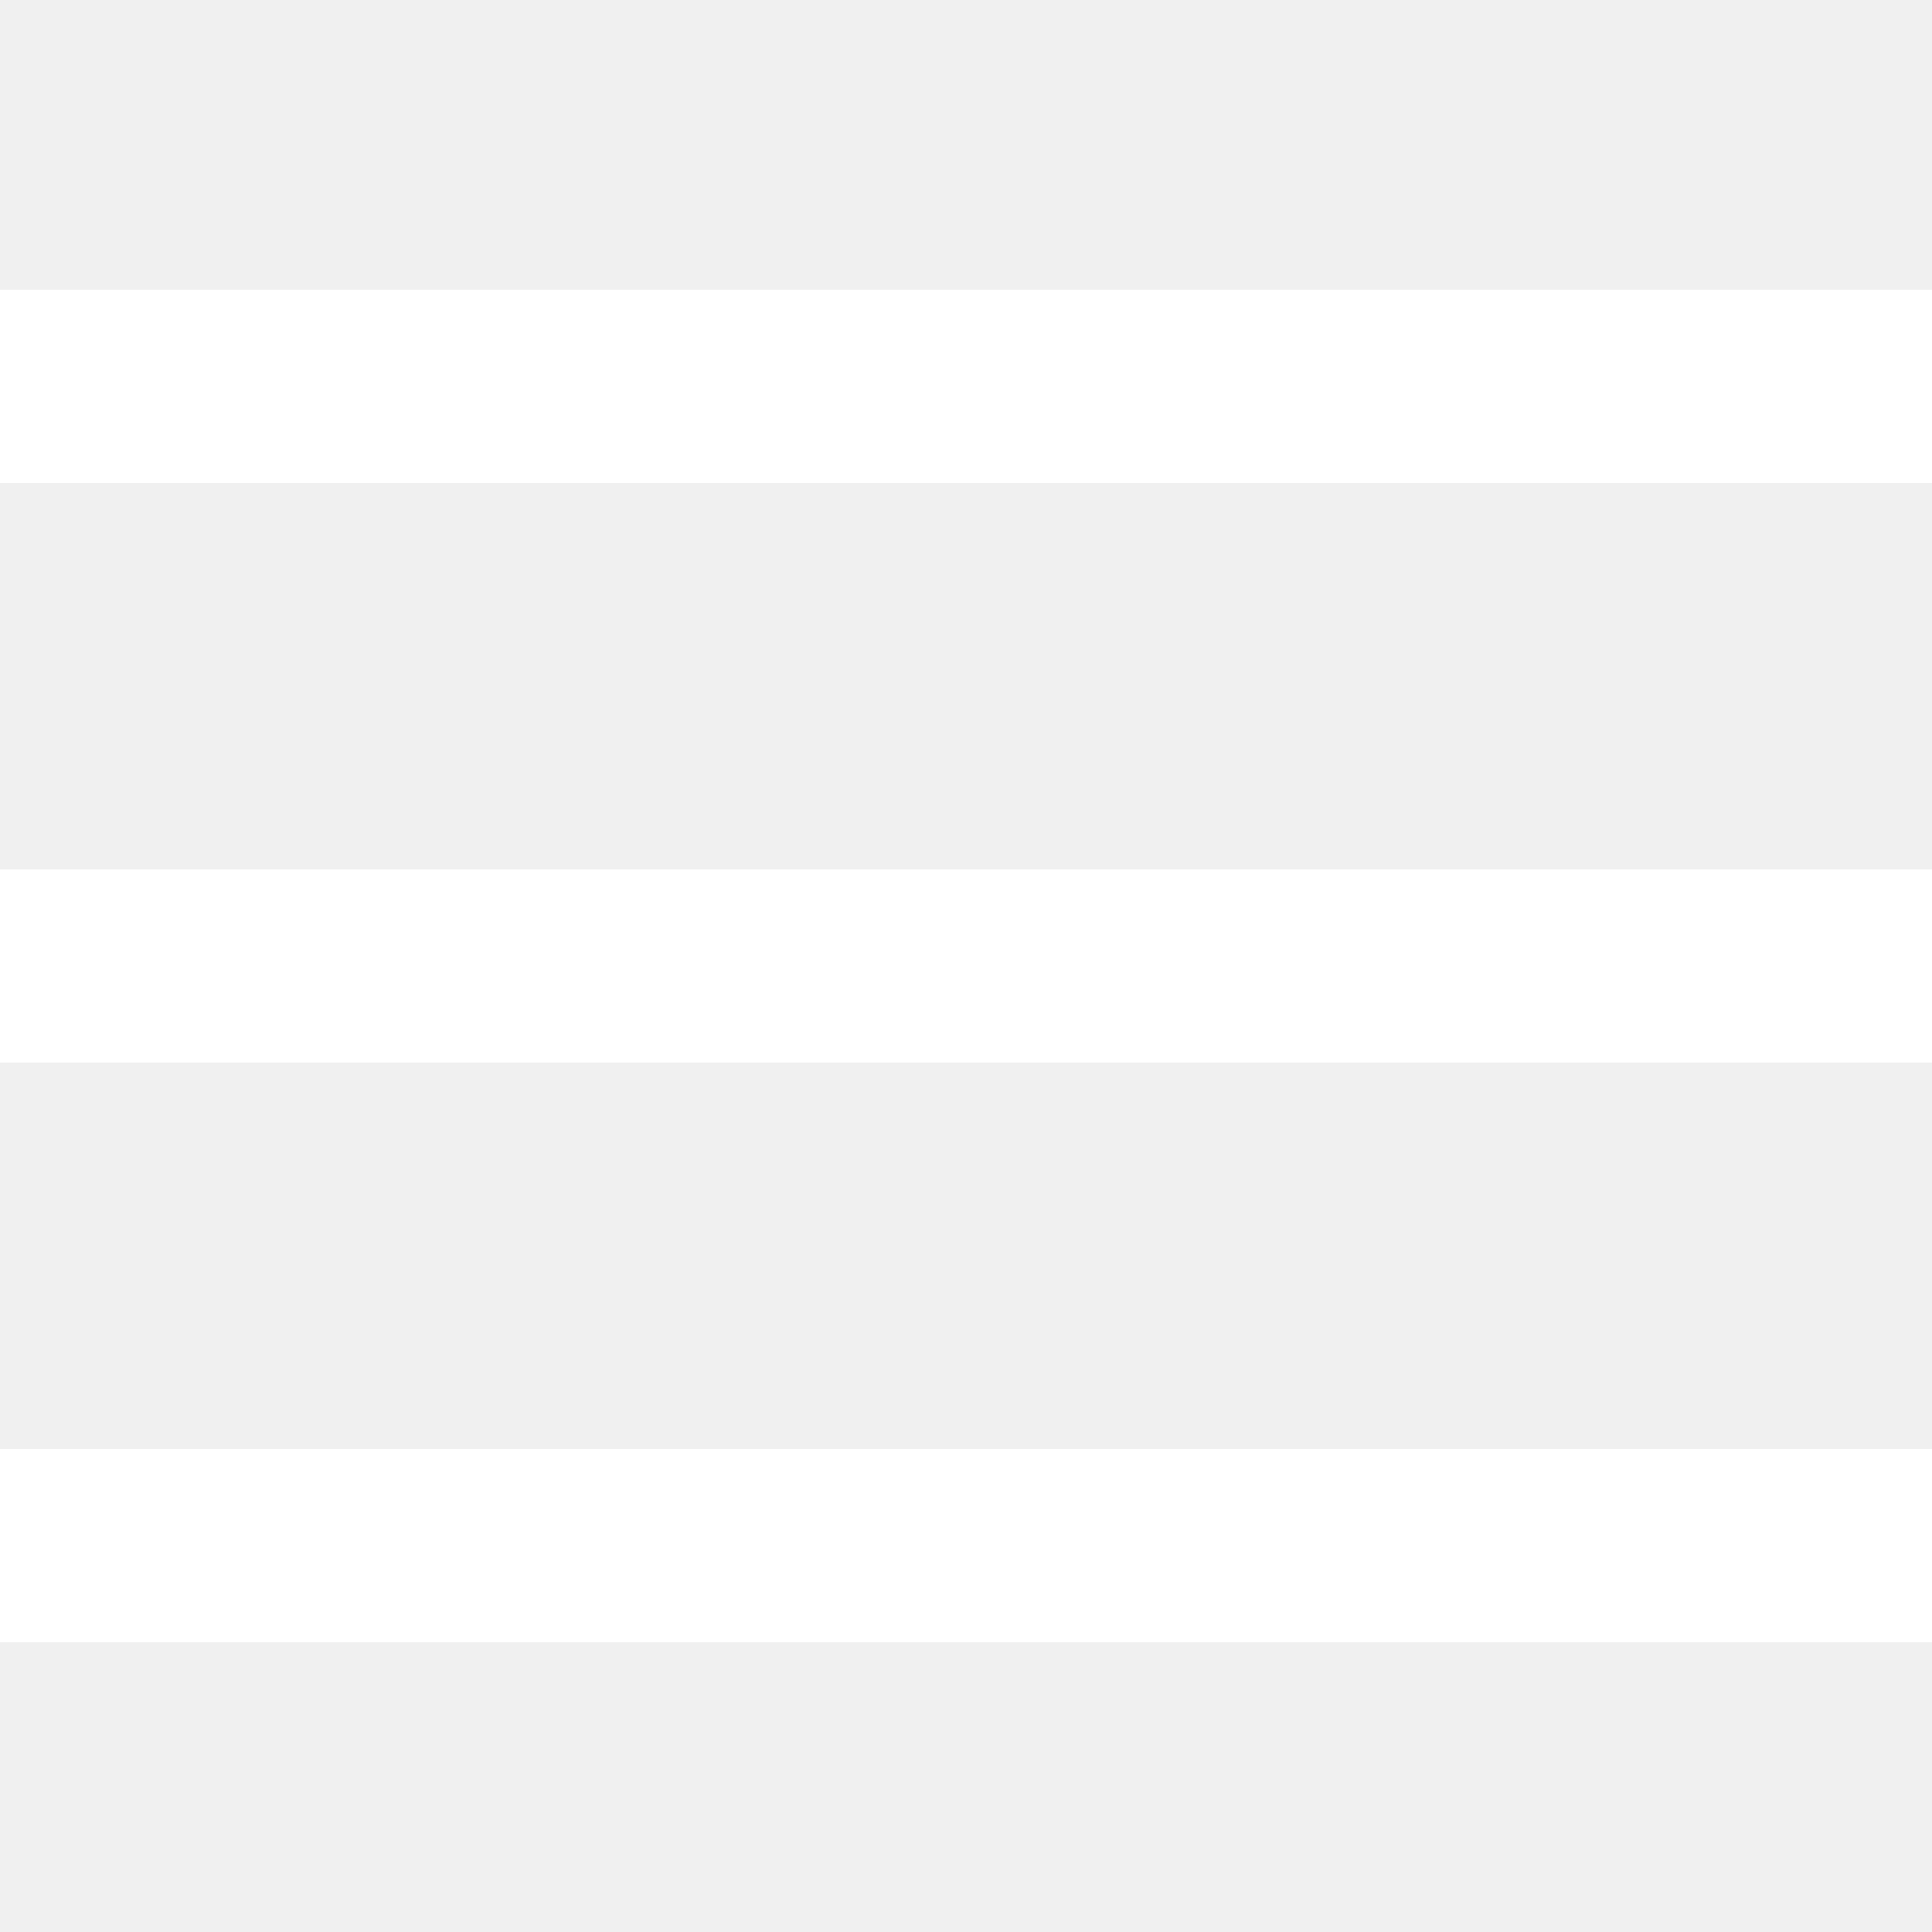
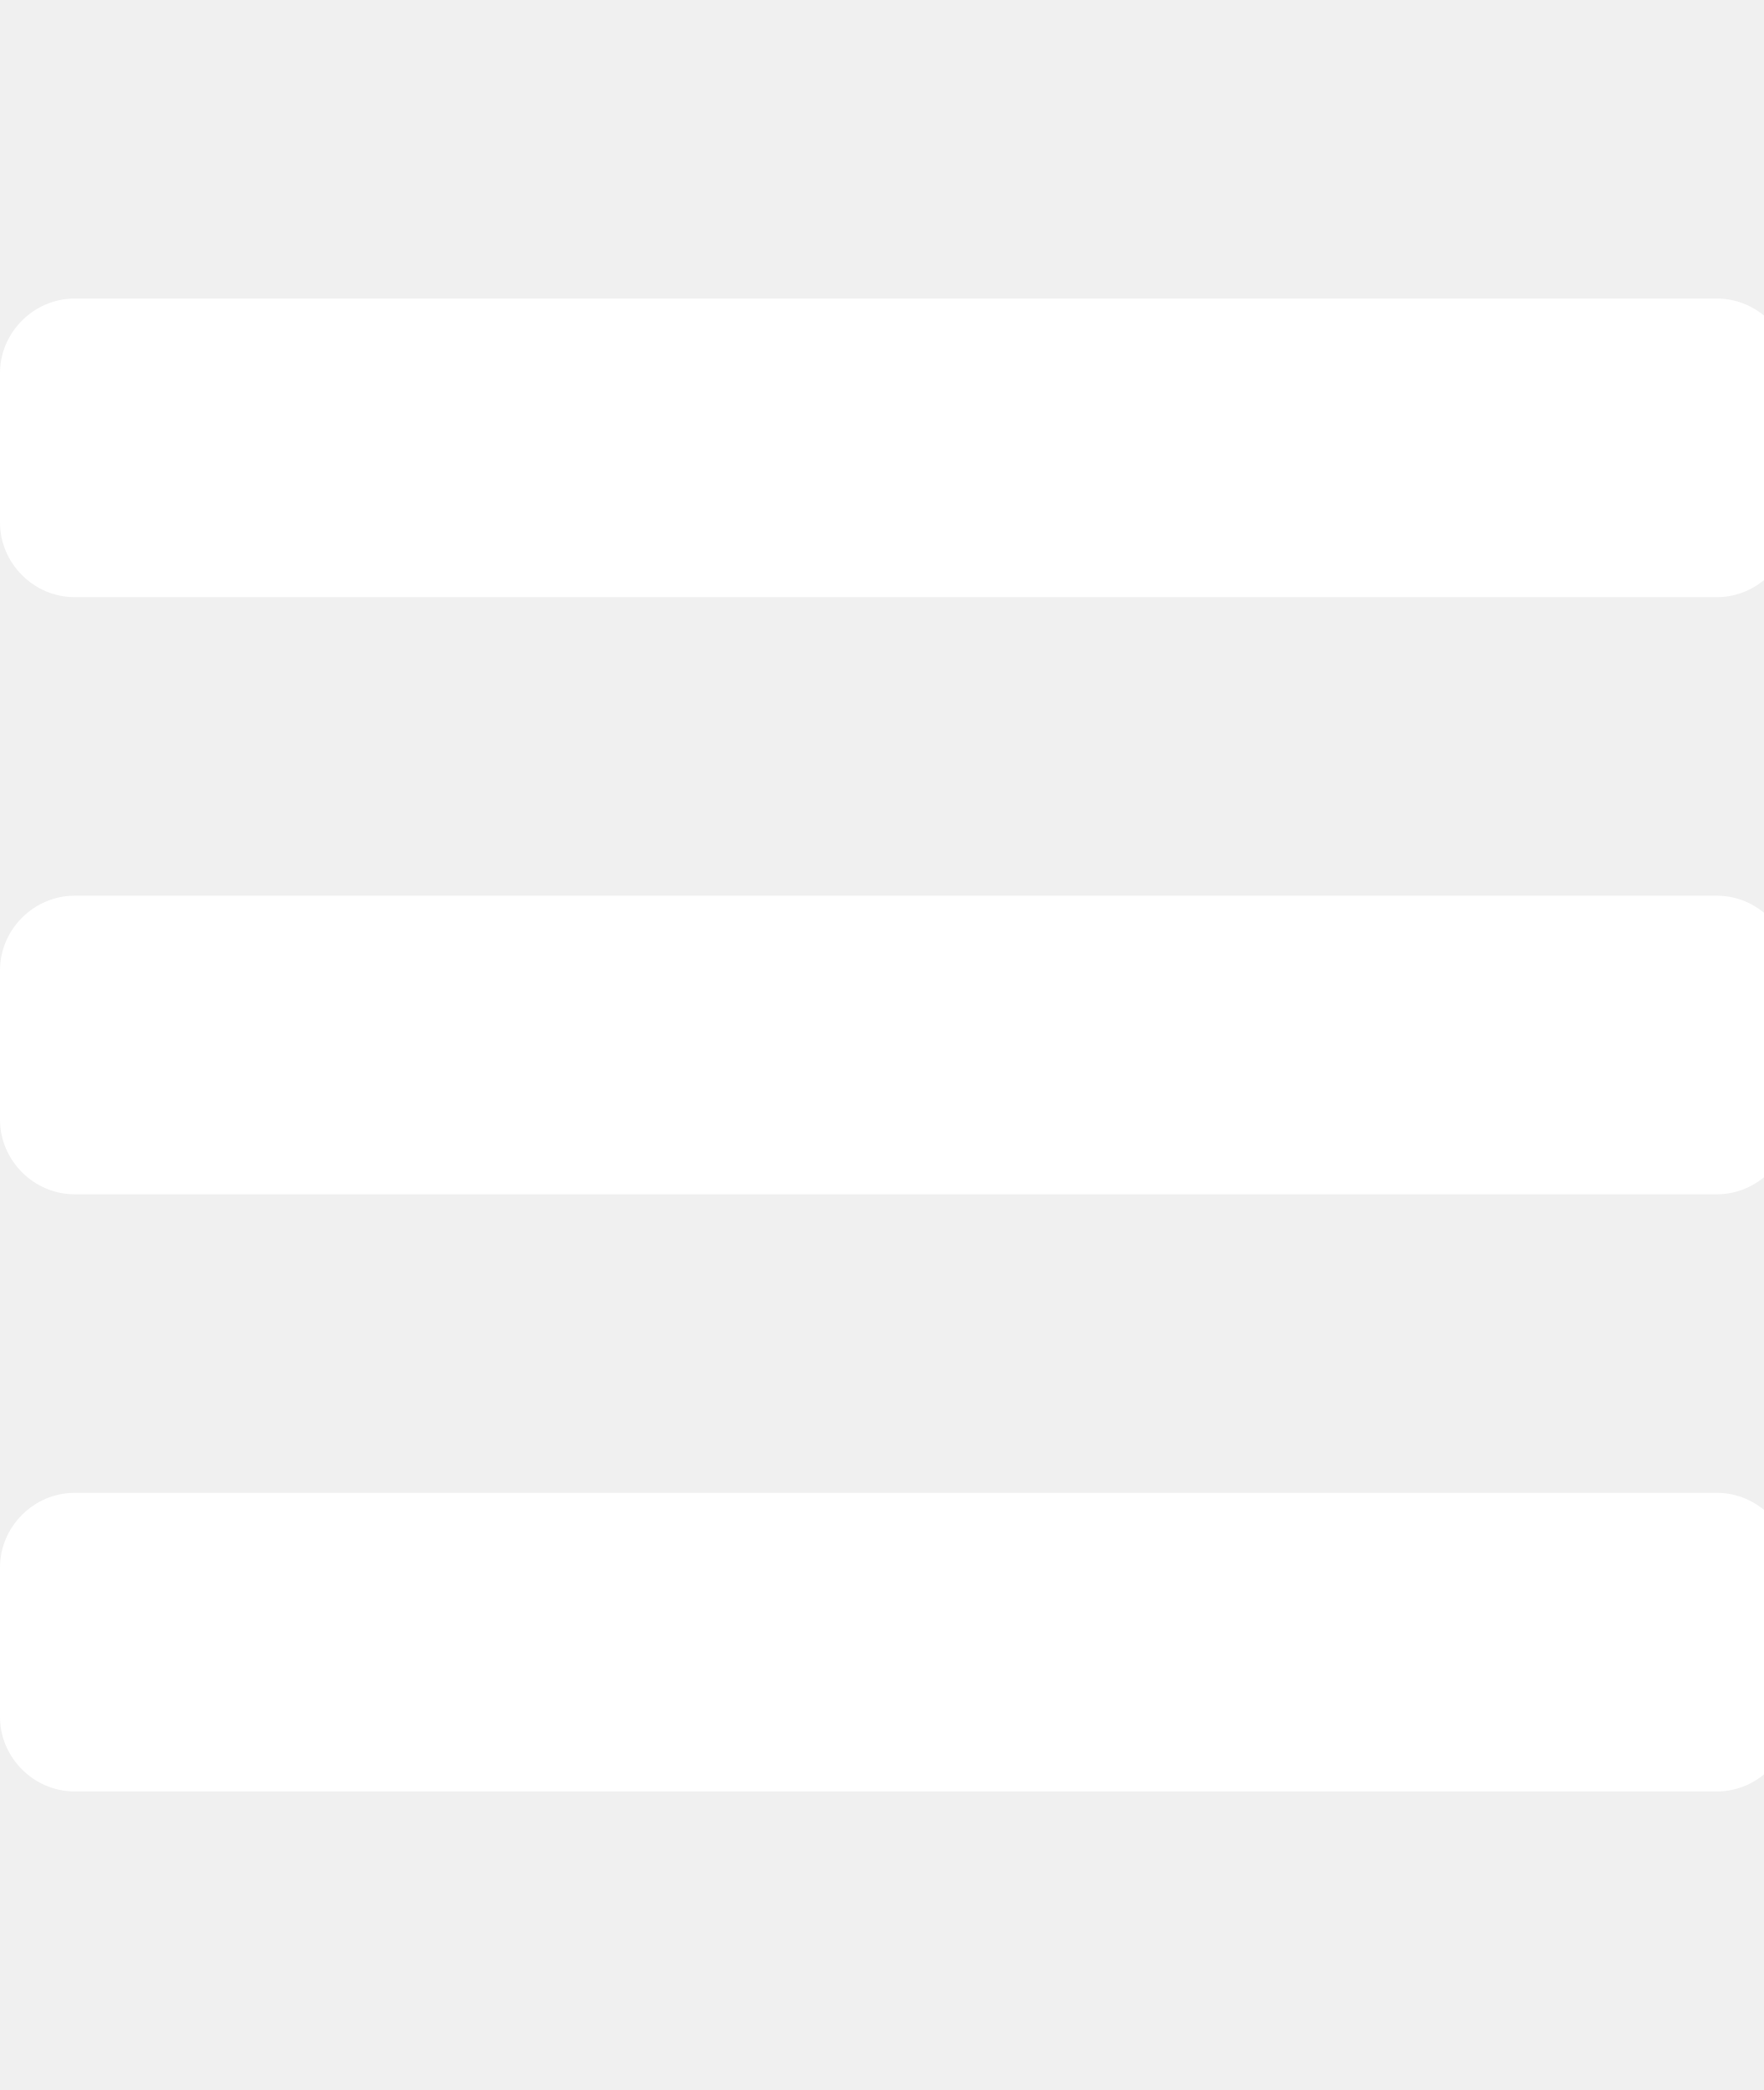
- <svg xmlns="http://www.w3.org/2000/svg" version="1.1" width="32" height="32" viewBox="0 0 32 32">
-   <path fill="#fff" d="M0 4.8h32v3.2h-32v-3.2zM0 14.4h32v3.2h-32v-3.2zM0 24h32v3.2h-32v-3.2z" />
+ <svg xmlns="http://www.w3.org/2000/svg" version="1.1" width="27" height="32" viewBox="0 0 27 32">
+   <path fill="#fff" d="M27.429 24v2.286c0 0.625-0.518 1.143-1.143 1.143h-25.143c-0.625 0-1.143-0.518-1.143-1.143v-2.286c0-0.625 0.518-1.143 1.143-1.143h25.143c0.625 0 1.143 0.518 1.143 1.143zM27.429 14.857v2.286c0 0.625-0.518 1.143-1.143 1.143h-25.143c-0.625 0-1.143-0.518-1.143-1.143v-2.286c0-0.625 0.518-1.143 1.143-1.143h25.143c0.625 0 1.143 0.518 1.143 1.143zM27.429 5.714v2.286c0 0.625-0.518 1.143-1.143 1.143h-25.143c-0.625 0-1.143-0.518-1.143-1.143v-2.286c0-0.625 0.518-1.143 1.143-1.143h25.143c0.625 0 1.143 0.518 1.143 1.143z" />
</svg>
